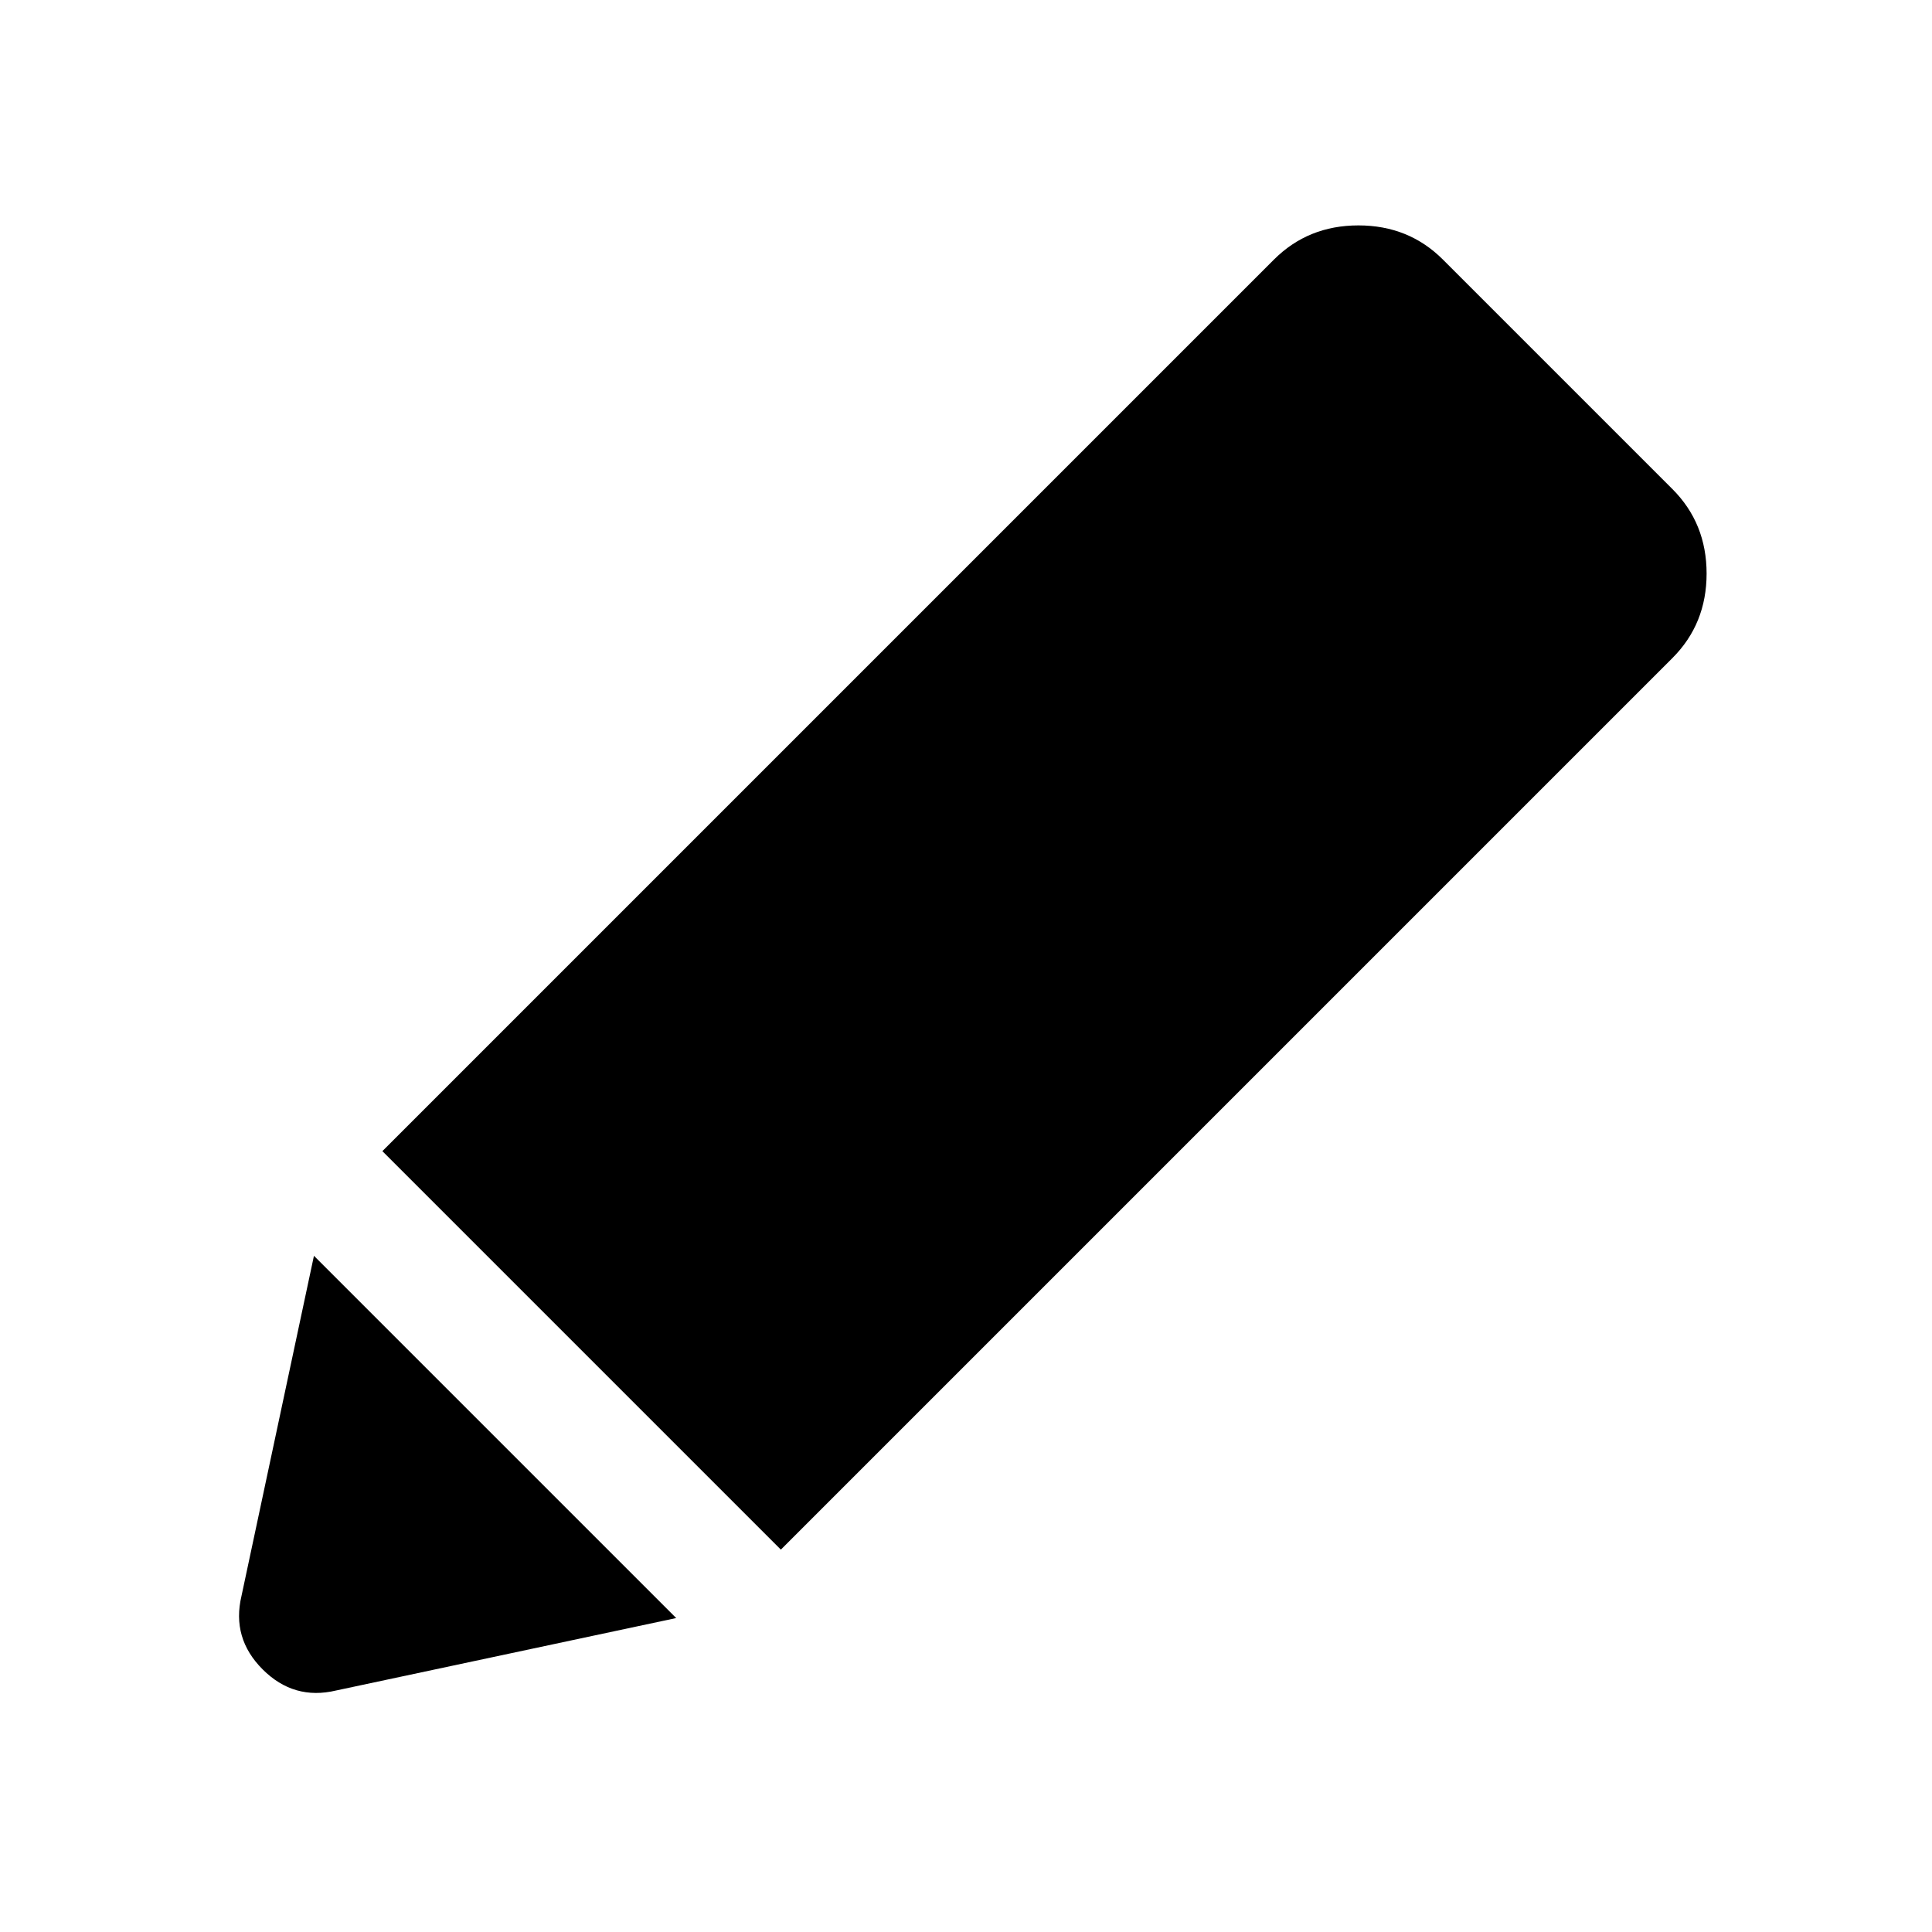
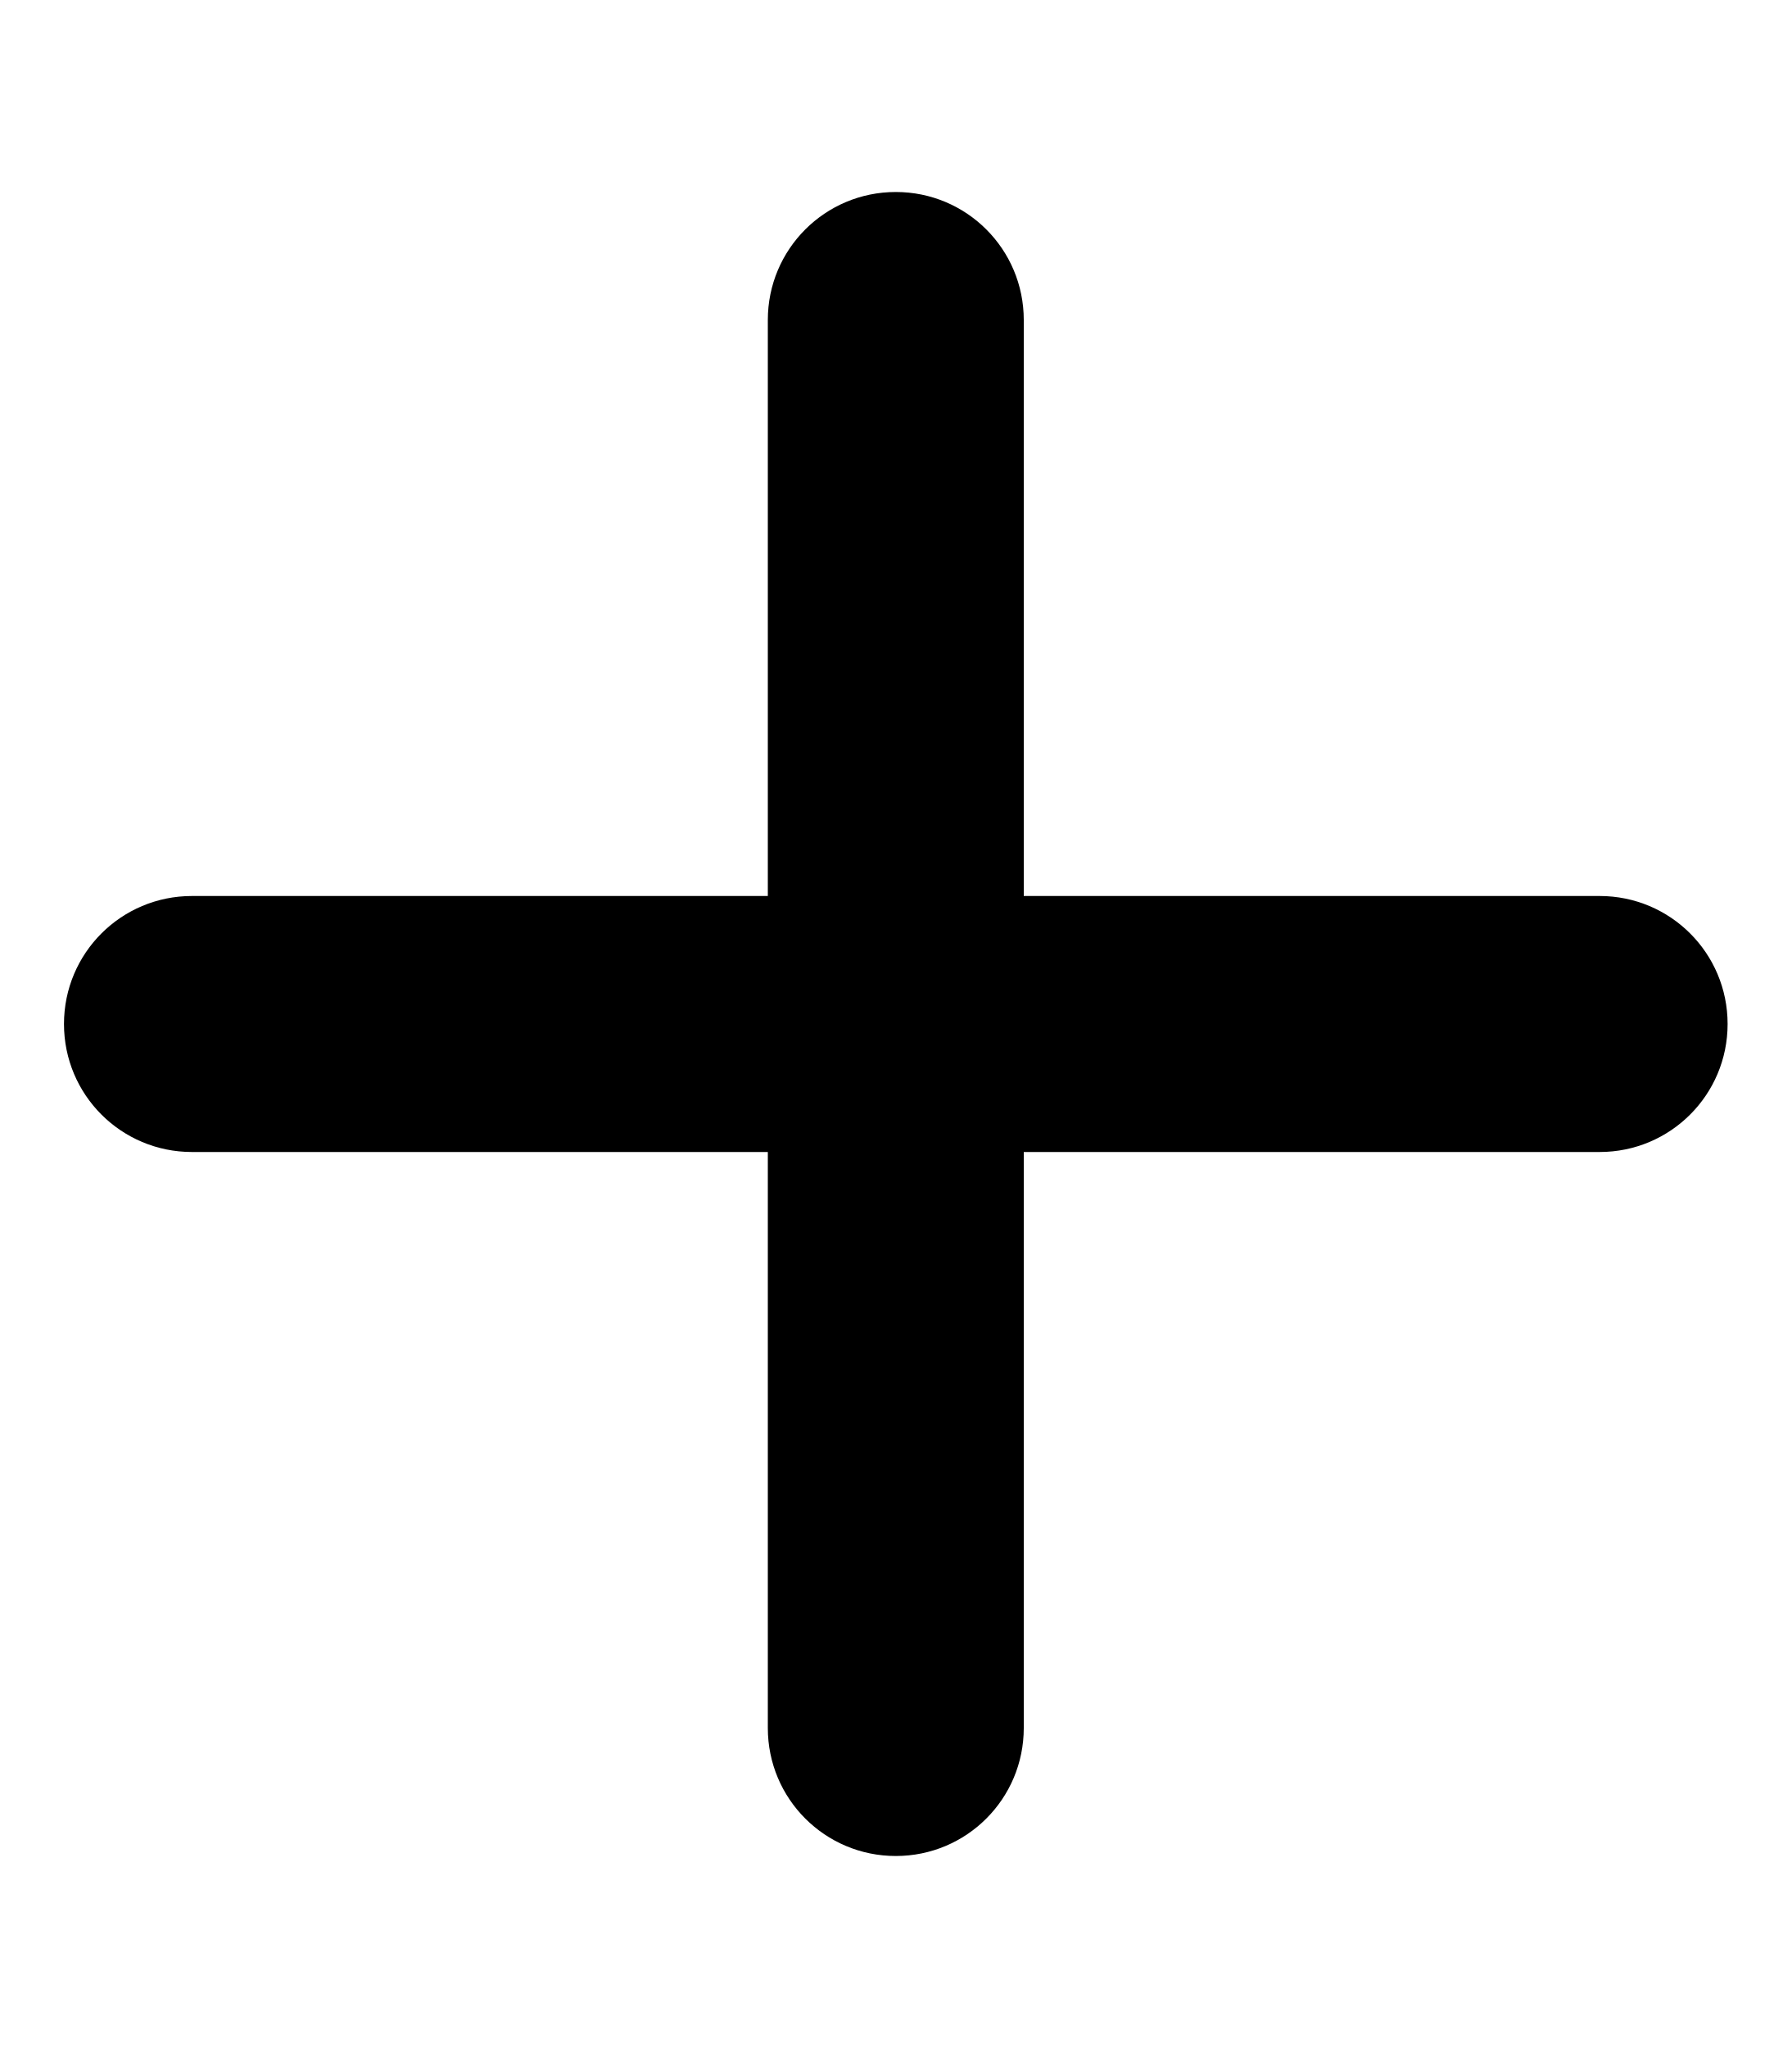
- <svg xmlns="http://www.w3.org/2000/svg" height="48" viewBox="0 -960 960 960" width="48">
-   <path d="M167-120q-21 5-36.5-10.5T120-167l36-169 180 180-169 36Zm221-70L190-388l443-443q17-17 42-17t42 17l114 114q17 17 17 42t-17 42L388-190Z" />
+ <svg xmlns="http://www.w3.org/2000/svg" viewBox="0 0 448 512">
+   <path d="M256 80c0-17.7-14.3-32-32-32s-32 14.3-32 32V224H48c-17.7 0-32 14.3-32 32s14.3 32 32 32H192V432c0 17.7 14.3 32 32 32s32-14.3 32-32V288H400c17.7 0 32-14.3 32-32s-14.3-32-32-32H256V80z" />
</svg>
